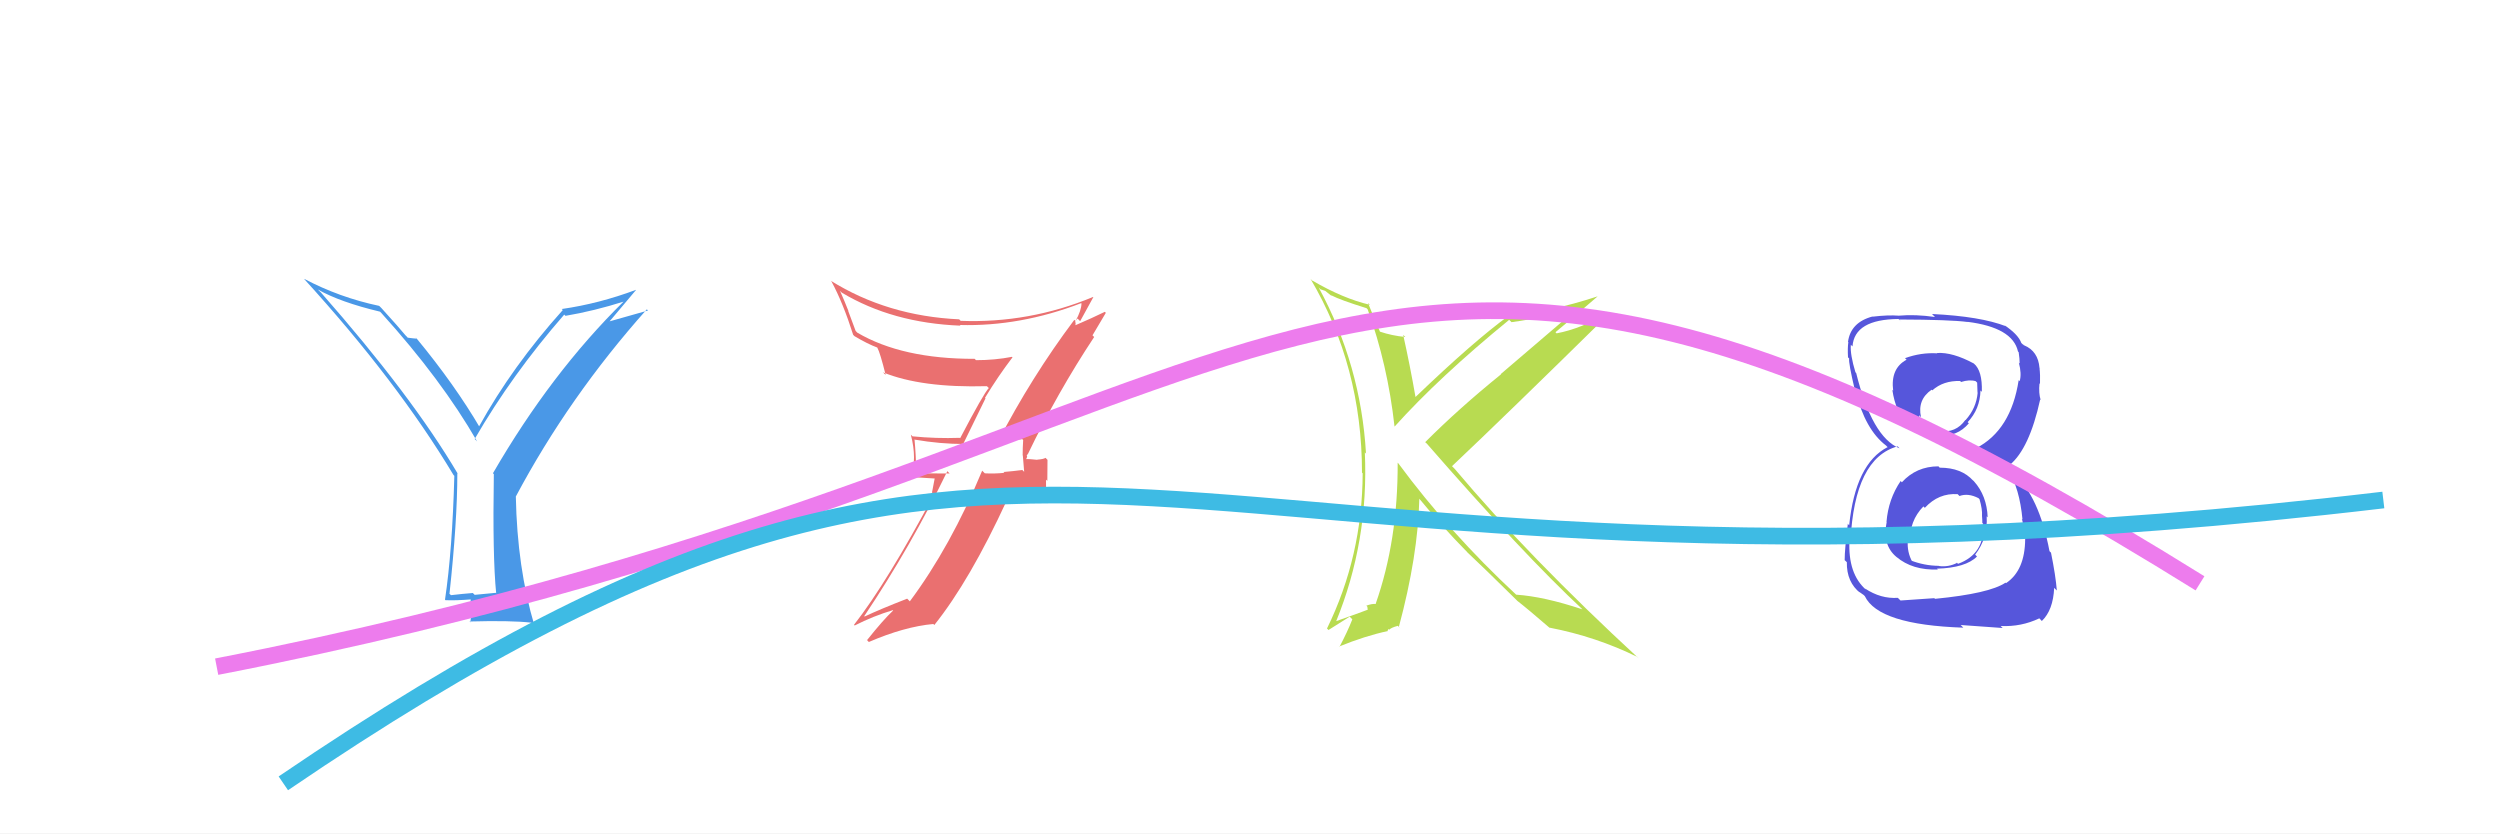
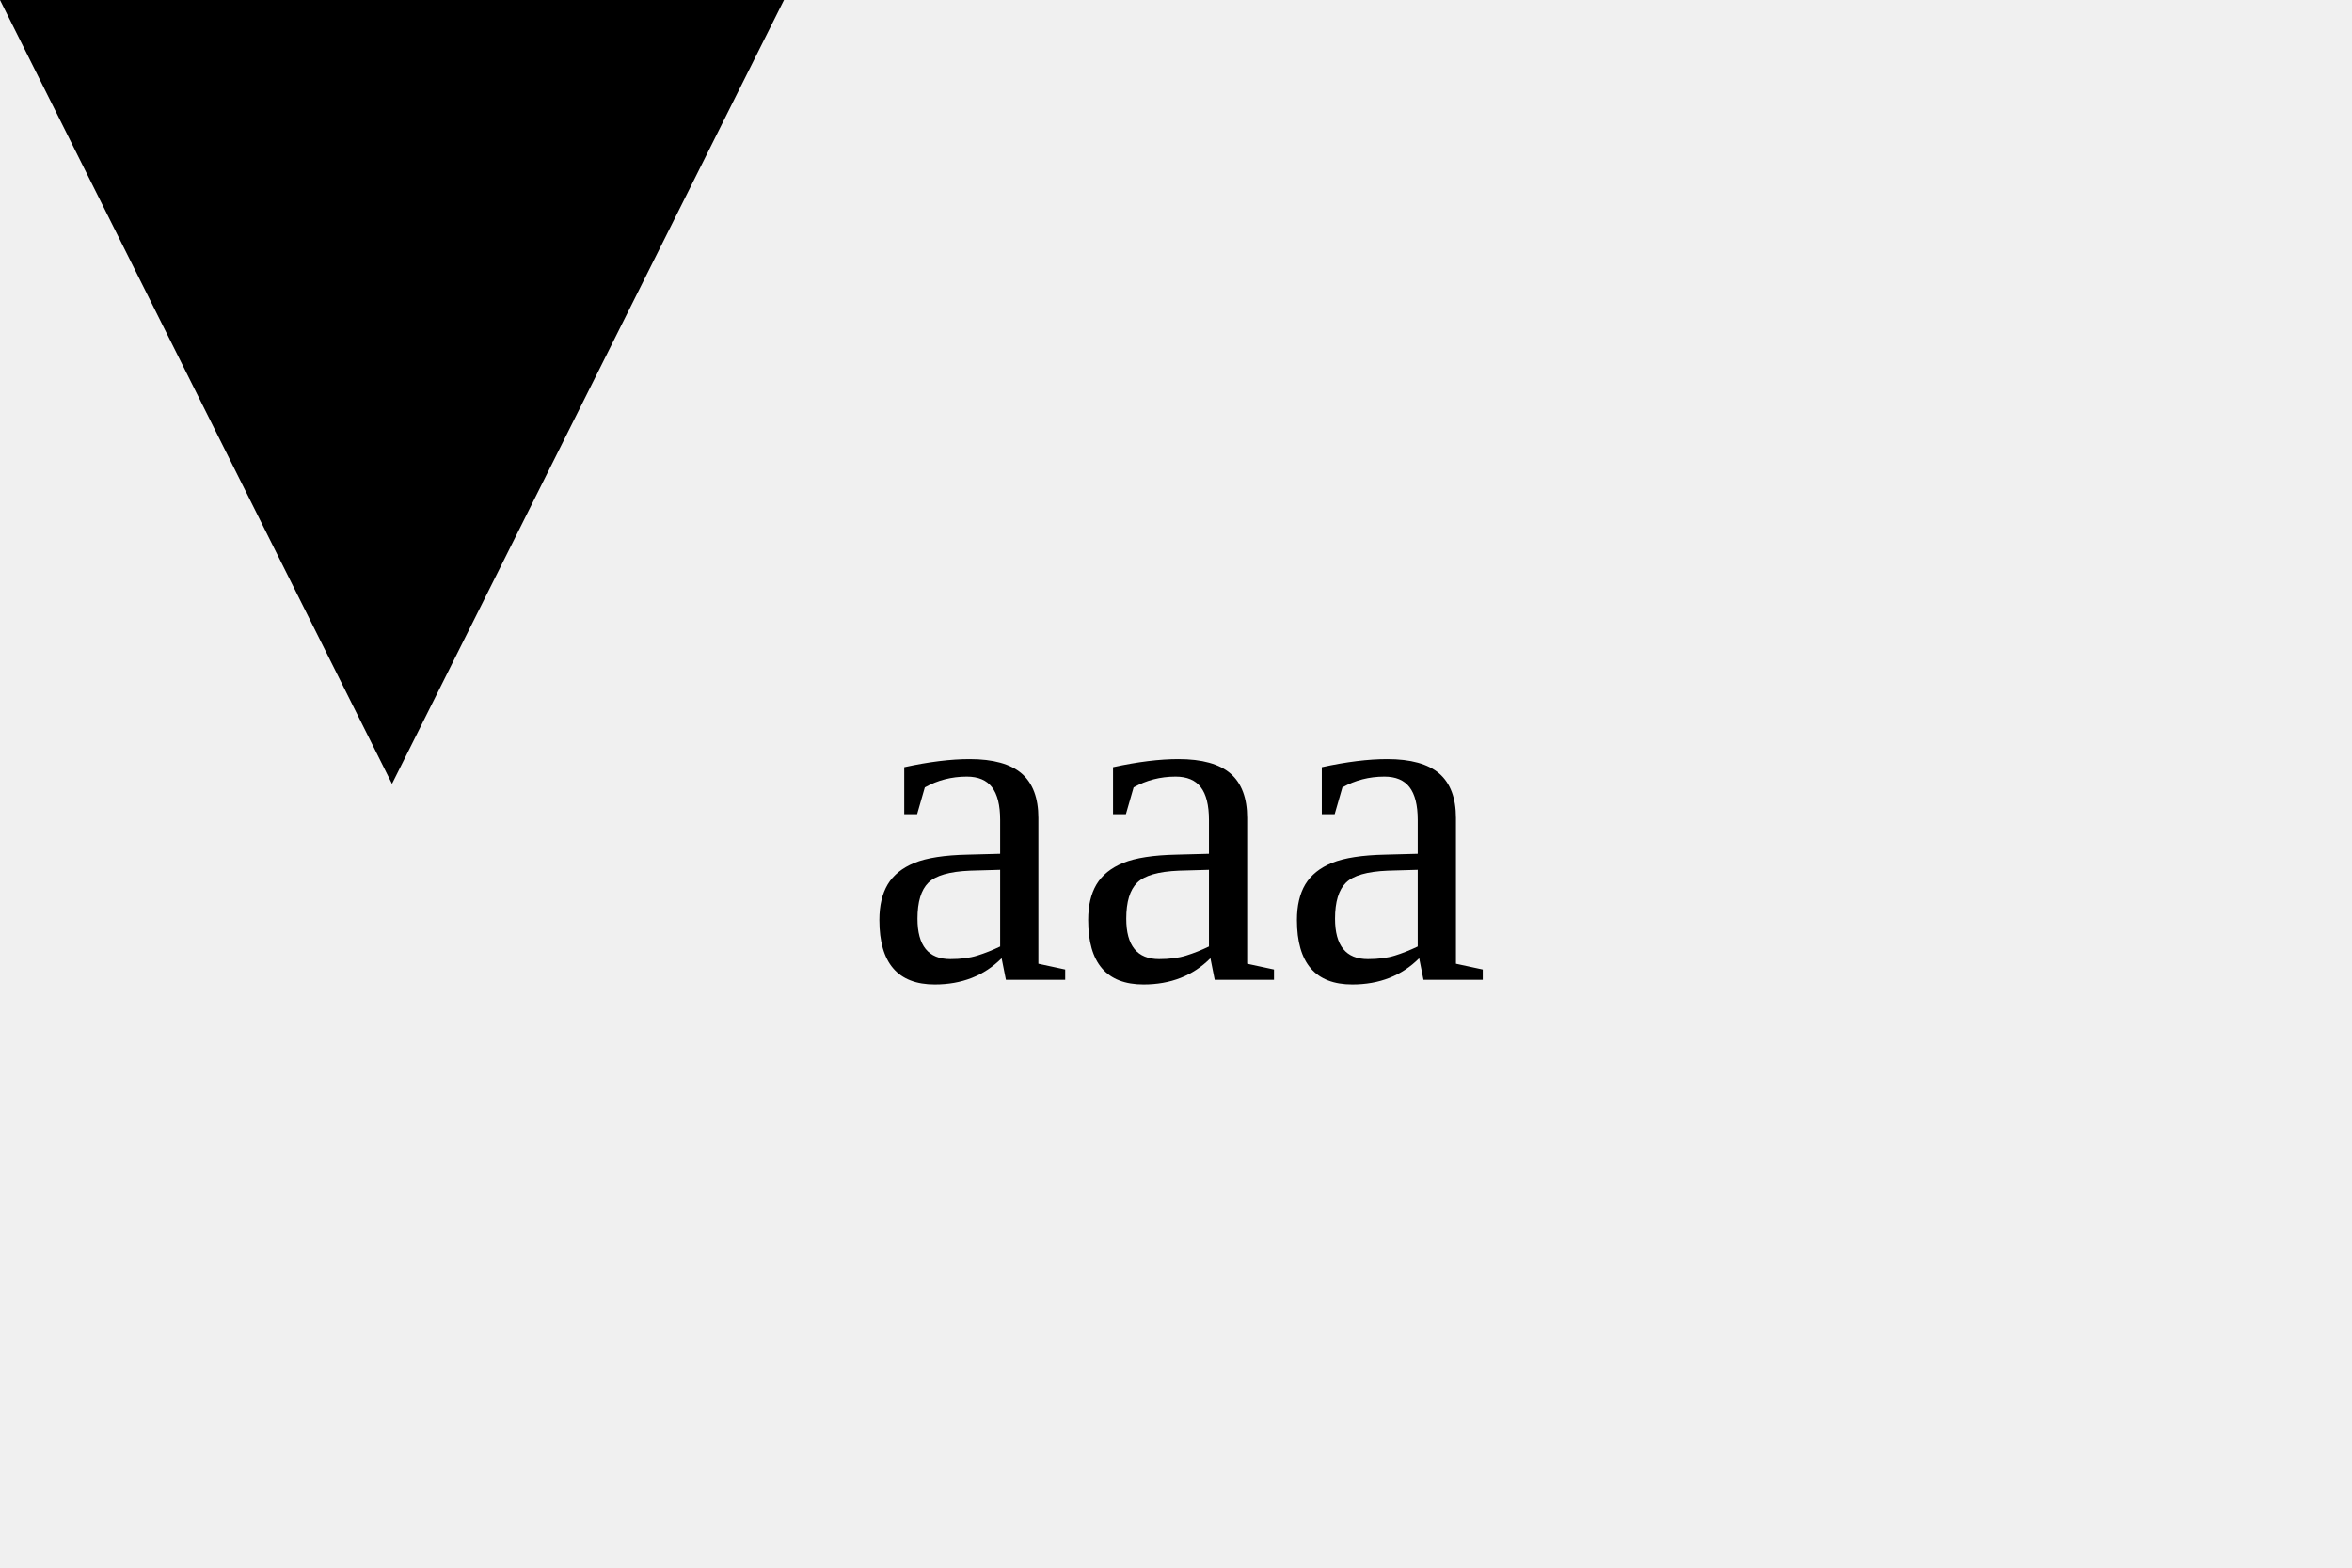
- <svg xmlns="http://www.w3.org/2000/svg" width="150" height="50" viewBox="0,0,150,50">
-   <rect width="100%" height="100%" fill="white" />
-   <path fill="#5656db" d="M116.41 28.08L116.34 28.02L116.31 27.98Q114.98 27.98 114.11 28.94L114.16 28.99L114.04 28.86Q113.30 29.95 113.19 31.31L113.23 31.35L113.20 31.32Q112.92 32.70 113.79 33.42L113.83 33.45L113.78 33.41Q114.75 34.23 116.27 34.17L116.20 34.10L116.22 34.12Q117.94 34.07 118.62 33.39L118.65 33.42L118.51 33.28Q119.28 32.28 119.20 30.98L119.35 31.13L119.26 31.04Q119.21 29.74 118.44 28.88L118.32 28.76L118.40 28.85Q117.70 28.06 116.39 28.06ZM116.28 21.24L116.20 21.15L116.24 21.20Q115.26 21.14 114.30 21.49L114.38 21.57L114.40 21.58Q113.42 22.10 113.59 23.44L113.49 23.34L113.54 23.39Q113.94 26.10 116.34 26.10L116.39 26.16L116.36 26.12Q117.43 26.22 118.13 25.40L118.20 25.47L118.06 25.33Q118.80 24.55 118.83 23.43L118.81 23.41L118.91 23.51Q118.95 22.24 118.43 21.81L118.49 21.87L118.43 21.81Q117.15 21.12 116.22 21.18ZM116.18 36.01L116.06 35.89L114.03 36.03L113.87 35.87Q112.85 35.94 111.90 35.31L111.96 35.38L111.98 35.40Q110.86 34.44 110.97 32.40L111.01 32.44L111.03 32.47Q111.27 27.49 113.86 26.78L113.92 26.84L113.97 26.90Q112.32 26.22 111.37 22.38L111.25 22.26L111.33 22.35Q111.00 21.26 111.05 20.69L111.18 20.81L111.15 20.78Q111.27 19.16 113.91 19.14L114.10 19.32L113.95 19.17Q117.03 19.18 118.06 19.32L118.12 19.37L118.05 19.31Q120.76 19.65 121.08 21.09L121.07 21.08L121.12 21.13Q121.18 21.54 121.18 21.81L121.22 21.85L121.13 21.76Q121.31 22.43 121.18 22.87L121.09 22.78L121.12 22.81Q120.66 25.81 118.57 26.89L118.61 26.94L118.63 26.96Q121.00 27.40 121.35 31.18L121.33 31.15L121.31 31.13Q121.40 31.33 121.43 32.25L121.53 32.36L121.51 32.34Q121.50 34.23 120.36 34.99L120.40 35.03L120.33 34.96Q119.37 35.61 116.10 35.93ZM117.64 37.50L117.64 37.50L120.16 37.68L120.04 37.56Q121.27 37.62 122.36 37.10L122.52 37.27L122.51 37.26Q123.19 36.61 123.25 35.27L123.40 35.42L123.41 35.43Q123.34 34.54 123.06 33.16L123.00 33.10L122.97 33.07Q122.34 29.77 120.84 28.44L120.99 28.58L120.69 28.15L120.70 28.10L120.53 27.86L120.58 27.90Q121.76 26.93 122.41 23.97L122.29 23.85L122.44 24.00Q122.31 23.59 122.37 23.00L122.47 23.10L122.40 23.03Q122.42 22.51 122.37 22.07L122.42 22.12L122.37 22.08Q122.29 21.07 121.45 20.72L121.39 20.66L121.43 20.68L121.43 20.72L121.28 20.58Q121.10 20.07 120.25 19.50L120.31 19.55L120.32 19.54L120.37 19.58Q118.83 18.98 115.92 18.84L115.97 18.89L116.10 19.02Q114.91 18.85 113.93 18.94L114.00 19.01L113.93 18.94Q113.28 18.89 112.36 19.00L112.40 19.04L112.35 18.99Q111.04 19.34 110.88 20.51L110.97 20.60L110.90 20.53Q110.85 20.87 110.88 21.44L110.87 21.43L110.95 21.51Q110.90 21.75 111.30 23.44L111.44 23.57L111.33 23.46Q111.91 25.78 113.16 26.73L113.16 26.73L113.28 26.85L113.25 26.83Q111.33 27.82 110.95 31.52L110.81 31.37L110.87 31.43Q110.68 32.96 110.68 33.61L110.65 33.58L110.81 33.73Q110.79 34.94 111.63 35.59L111.57 35.54L111.55 35.51Q111.63 35.56 111.82 35.70L111.90 35.78L111.89 35.77Q112.71 37.49 117.80 37.66ZM117.54 29.73L117.43 29.62L117.57 29.76Q118.09 29.57 118.71 29.89L118.67 29.85L118.77 29.95Q118.95 30.57 118.92 30.95L118.97 31.00L118.92 30.95Q118.94 31.16 118.94 31.38L119.08 31.51L118.99 31.42Q119.11 33.23 117.48 33.83L117.36 33.71L117.43 33.77Q116.90 34.04 116.33 33.96L116.35 33.98L116.32 33.95Q115.45 33.94 114.63 33.62L114.57 33.56L114.75 33.73Q114.41 33.13 114.47 32.42L114.51 32.47L114.60 32.55Q114.55 31.25 115.41 30.38L115.40 30.38L115.49 30.47Q116.32 29.57 117.46 29.65ZM117.62 22.87L117.62 22.87L117.66 22.92Q118.16 22.76 118.54 22.87L118.63 22.96L118.65 23.55L118.66 23.56Q118.58 24.49 117.93 25.21L118.03 25.31L117.92 25.20Q117.35 26.00 116.37 25.86L116.22 25.72L116.38 25.88Q115.52 25.72 115.22 25.56L115.25 25.59L115.34 25.68Q115.22 25.40 115.14 24.91L115.20 24.97L115.26 25.03Q115.03 23.98 115.90 23.38L115.87 23.36L115.94 23.42Q116.60 22.83 117.61 22.86Z" />
-   <path fill="#b8db51" d="M81.93 18.43L81.89 18.39L82.06 18.56Q83.26 21.88 83.67 25.58L83.70 25.61L83.68 25.59Q86.33 22.64 90.55 19.19L90.69 19.33L90.69 19.33Q92.89 19.03 94.76 18.45L94.74 18.43L90.05 22.44L90.06 22.46Q87.55 24.49 85.51 26.53L85.58 26.59L85.62 26.63Q91.37 33.23 94.99 36.60L94.82 36.43L94.94 36.56Q92.63 35.79 90.97 35.68L90.96 35.67L90.98 35.69Q86.97 31.96 83.90 27.80L83.84 27.74L83.86 27.76Q83.88 32.42 82.54 36.23L82.56 36.24L82.55 36.24Q82.33 36.21 81.98 36.34L82.04 36.40L82.06 36.56L82.07 36.58Q81.96 36.63 80.14 37.28L80.12 37.26L80.16 37.30Q82.13 32.47 81.89 27.14L82.00 27.26L81.96 27.21Q81.65 21.90 79.12 17.25L79.23 17.36L79.51 17.45L79.90 17.76L79.86 17.70L79.88 17.72Q80.41 18.00 81.99 18.49ZM82.16 18.25L82.14 18.23L82.20 18.29Q80.60 17.92 78.73 16.83L78.74 16.85L78.63 16.73Q81.72 21.97 81.72 28.36L81.75 28.39L81.76 28.40Q81.74 33.38 79.62 37.71L79.71 37.80L80.98 37.00L81.14 37.16Q80.86 37.88 80.37 38.81L80.27 38.72L80.35 38.79Q81.89 38.16 83.28 37.86L83.25 37.83L83.32 37.74L83.36 37.78Q83.46 37.66 83.87 37.55L84.03 37.71L83.93 37.62Q85.08 33.35 85.16 29.92L85.15 29.91L85.19 29.96Q86.59 31.66 87.90 32.99L88.01 33.10L88.03 33.13Q88.88 33.92 91.03 36.04L91.06 36.08L91.02 36.03L91.00 36.02Q91.67 36.54 93.00 37.69L92.96 37.64L92.98 37.66Q95.77 38.20 98.25 39.42L98.20 39.38L98.34 39.52Q91.74 33.43 87.28 28.13L87.12 27.97L87.12 27.97Q90.31 24.96 96.56 18.81L96.69 18.94L96.52 18.77Q94.84 19.73 93.40 20.00L93.39 20.00L93.33 19.93Q94.20 19.22 95.86 17.78L95.92 17.84L95.86 17.78Q92.89 18.76 90.50 18.89L90.57 18.96L90.54 18.93Q88.41 20.48 84.93 23.82L84.97 23.87L84.93 23.82Q84.60 21.92 84.19 20.09L84.19 20.09L84.32 20.22Q83.51 20.14 82.80 19.90L82.78 19.88L82.79 19.88Q82.49 19.21 82.08 18.18Z" />
-   <path fill="#ea7070" d="M59.85 26.55L59.89 26.58L59.78 26.48Q60.33 26.46 61.34 26.35L61.43 26.44L61.39 26.40Q61.36 26.86 61.36 27.32L61.37 27.33L61.45 28.31L61.34 28.20Q60.81 28.27 60.21 28.32L60.20 28.31L60.26 28.37Q59.69 28.43 59.09 28.40L58.92 28.23L58.93 28.24Q57.04 32.79 54.59 36.08L54.54 36.03L54.43 35.92Q52.81 36.55 51.88 36.99L51.82 36.93L51.86 36.96Q54.67 32.76 56.84 28.27L56.98 28.41L55.09 28.40L54.97 28.27Q54.96 27.31 54.87 26.36L54.96 26.44L54.90 26.38Q56.40 26.64 57.87 26.64L57.82 26.58L59.13 23.90L59.10 23.87Q59.88 22.58 60.75 21.44L60.75 21.44L60.72 21.41Q59.70 21.61 58.56 21.61L58.46 21.51L58.48 21.53Q54.13 21.54 51.44 19.96L51.34 19.86L50.89 18.65L50.91 18.67Q50.68 18.08 50.40 17.45L50.52 17.57L50.51 17.56Q53.55 19.38 57.63 19.54L57.69 19.60L57.59 19.50Q61.20 19.60 64.87 18.19L64.98 18.29L64.89 18.20Q64.88 18.64 64.53 19.26L64.52 19.25L64.46 19.19Q61.89 22.61 59.85 26.55ZM65.54 20.11L65.55 20.12L66.35 18.77L66.29 18.71Q65.60 19.05 64.40 19.57L64.51 19.68L64.54 19.36L64.50 19.32Q64.57 19.19 64.65 19.11L64.74 19.20L64.81 19.27Q65.08 18.78 65.60 17.83L65.59 17.82L65.58 17.82Q61.74 19.41 57.63 19.25L57.69 19.30L57.55 19.16Q53.24 18.96 49.84 16.84L49.84 16.84L49.89 16.89Q50.59 18.19 51.19 20.09L51.26 20.16L51.27 20.17Q52.06 20.64 52.63 20.85L52.68 20.90L52.64 20.86Q52.81 21.17 53.14 22.50L52.97 22.33L52.98 22.34Q55.28 23.28 59.22 23.17L59.26 23.22L59.33 23.28Q59.02 23.60 57.61 26.29L57.58 26.27L57.59 26.27Q56.17 26.32 54.75 26.18L54.67 26.10L54.65 26.08Q54.84 26.81 54.84 27.44L54.84 27.43L54.80 28.63L56.08 28.71L55.92 29.55L56.04 29.67Q53.23 34.94 51.24 37.49L51.27 37.52L51.28 37.53Q52.40 36.96 53.57 36.61L53.58 36.62L53.59 36.63Q53.00 37.18 52.02 38.41L52.00 38.38L52.13 38.52Q54.26 37.60 56.00 37.44L55.99 37.43L56.06 37.50Q58.19 34.84 60.42 30.00L60.31 29.89L62.78 30.05L62.77 30.04Q62.76 29.43 62.76 28.78L62.84 28.85L62.85 27.59L62.73 27.47Q62.62 27.55 62.23 27.58L62.13 27.48L62.24 27.59Q61.77 27.54 61.58 27.54L61.67 27.63L61.57 27.54Q61.61 27.49 61.63 27.38L61.60 27.35L61.67 27.23L61.68 27.23Q63.45 23.54 65.65 20.22Z" />
-   <path fill="#4a98e7" d="M29.87 35.69L29.74 35.57L28.48 35.69L28.37 35.58Q27.74 35.63 27.06 35.71L26.95 35.61L26.97 35.62Q27.44 31.26 27.44 28.40L27.46 28.42L27.47 28.43Q24.69 23.72 19.23 17.52L19.16 17.46L19.07 17.37Q20.41 18.13 22.80 18.70L22.78 18.68L22.88 18.78Q26.49 22.77 28.63 26.49L28.52 26.38L28.48 26.34Q30.72 22.47 33.85 18.88L33.81 18.84L33.93 18.95Q35.64 18.66 37.44 18.09L37.38 18.03L37.43 18.08Q33.06 22.38 29.58 28.39L29.59 28.41L29.63 28.45Q29.55 33.39 29.77 35.60ZM36.35 19.55L38.16 17.40L38.16 17.39Q35.94 18.22 33.71 18.54L33.72 18.56L33.77 18.60Q30.74 21.97 28.73 25.61L28.71 25.59L28.82 25.70Q27.28 23.07 24.99 20.30L24.90 20.21L25.02 20.32Q24.82 20.31 24.46 20.26L24.42 20.21L24.32 20.11Q23.98 19.69 22.89 18.49L22.77 18.37L22.74 18.35Q20.37 17.85 18.25 16.73L18.27 16.75L18.25 16.74Q23.81 22.84 27.21 28.50L27.17 28.46L27.26 28.55Q27.14 33.02 26.70 35.98L26.60 35.88L26.73 36.01Q27.30 36.04 28.33 35.96L28.25 35.87L28.21 36.56L28.31 36.66Q28.27 36.95 28.22 37.33L28.28 37.39L28.17 37.29Q30.63 37.22 31.88 37.36L32.04 37.52L32.07 37.55Q31.03 34.06 30.95 29.79L31.02 29.86L30.95 29.79Q34.13 23.81 38.81 18.56L38.88 18.63L36.19 19.39Z" />
-   <path d="M13 40 C80 27,79 2,132 35" stroke="#ed7ced" fill="none" />
-   <path d="M17 47 C64 15,67 39,143 30" stroke="#3ebbe4" fill="none" />
+ <svg xmlns="http://www.w3.org/2000/svg" version="1.1" width="300" height="200">
+   <polygon points="100 0, 0 ,0 50, 100" fill="undefined" />
+   <text x="150" y="125" font-size="60" text-anchor="middle" fill="undefined">aaa</text>
</svg>
